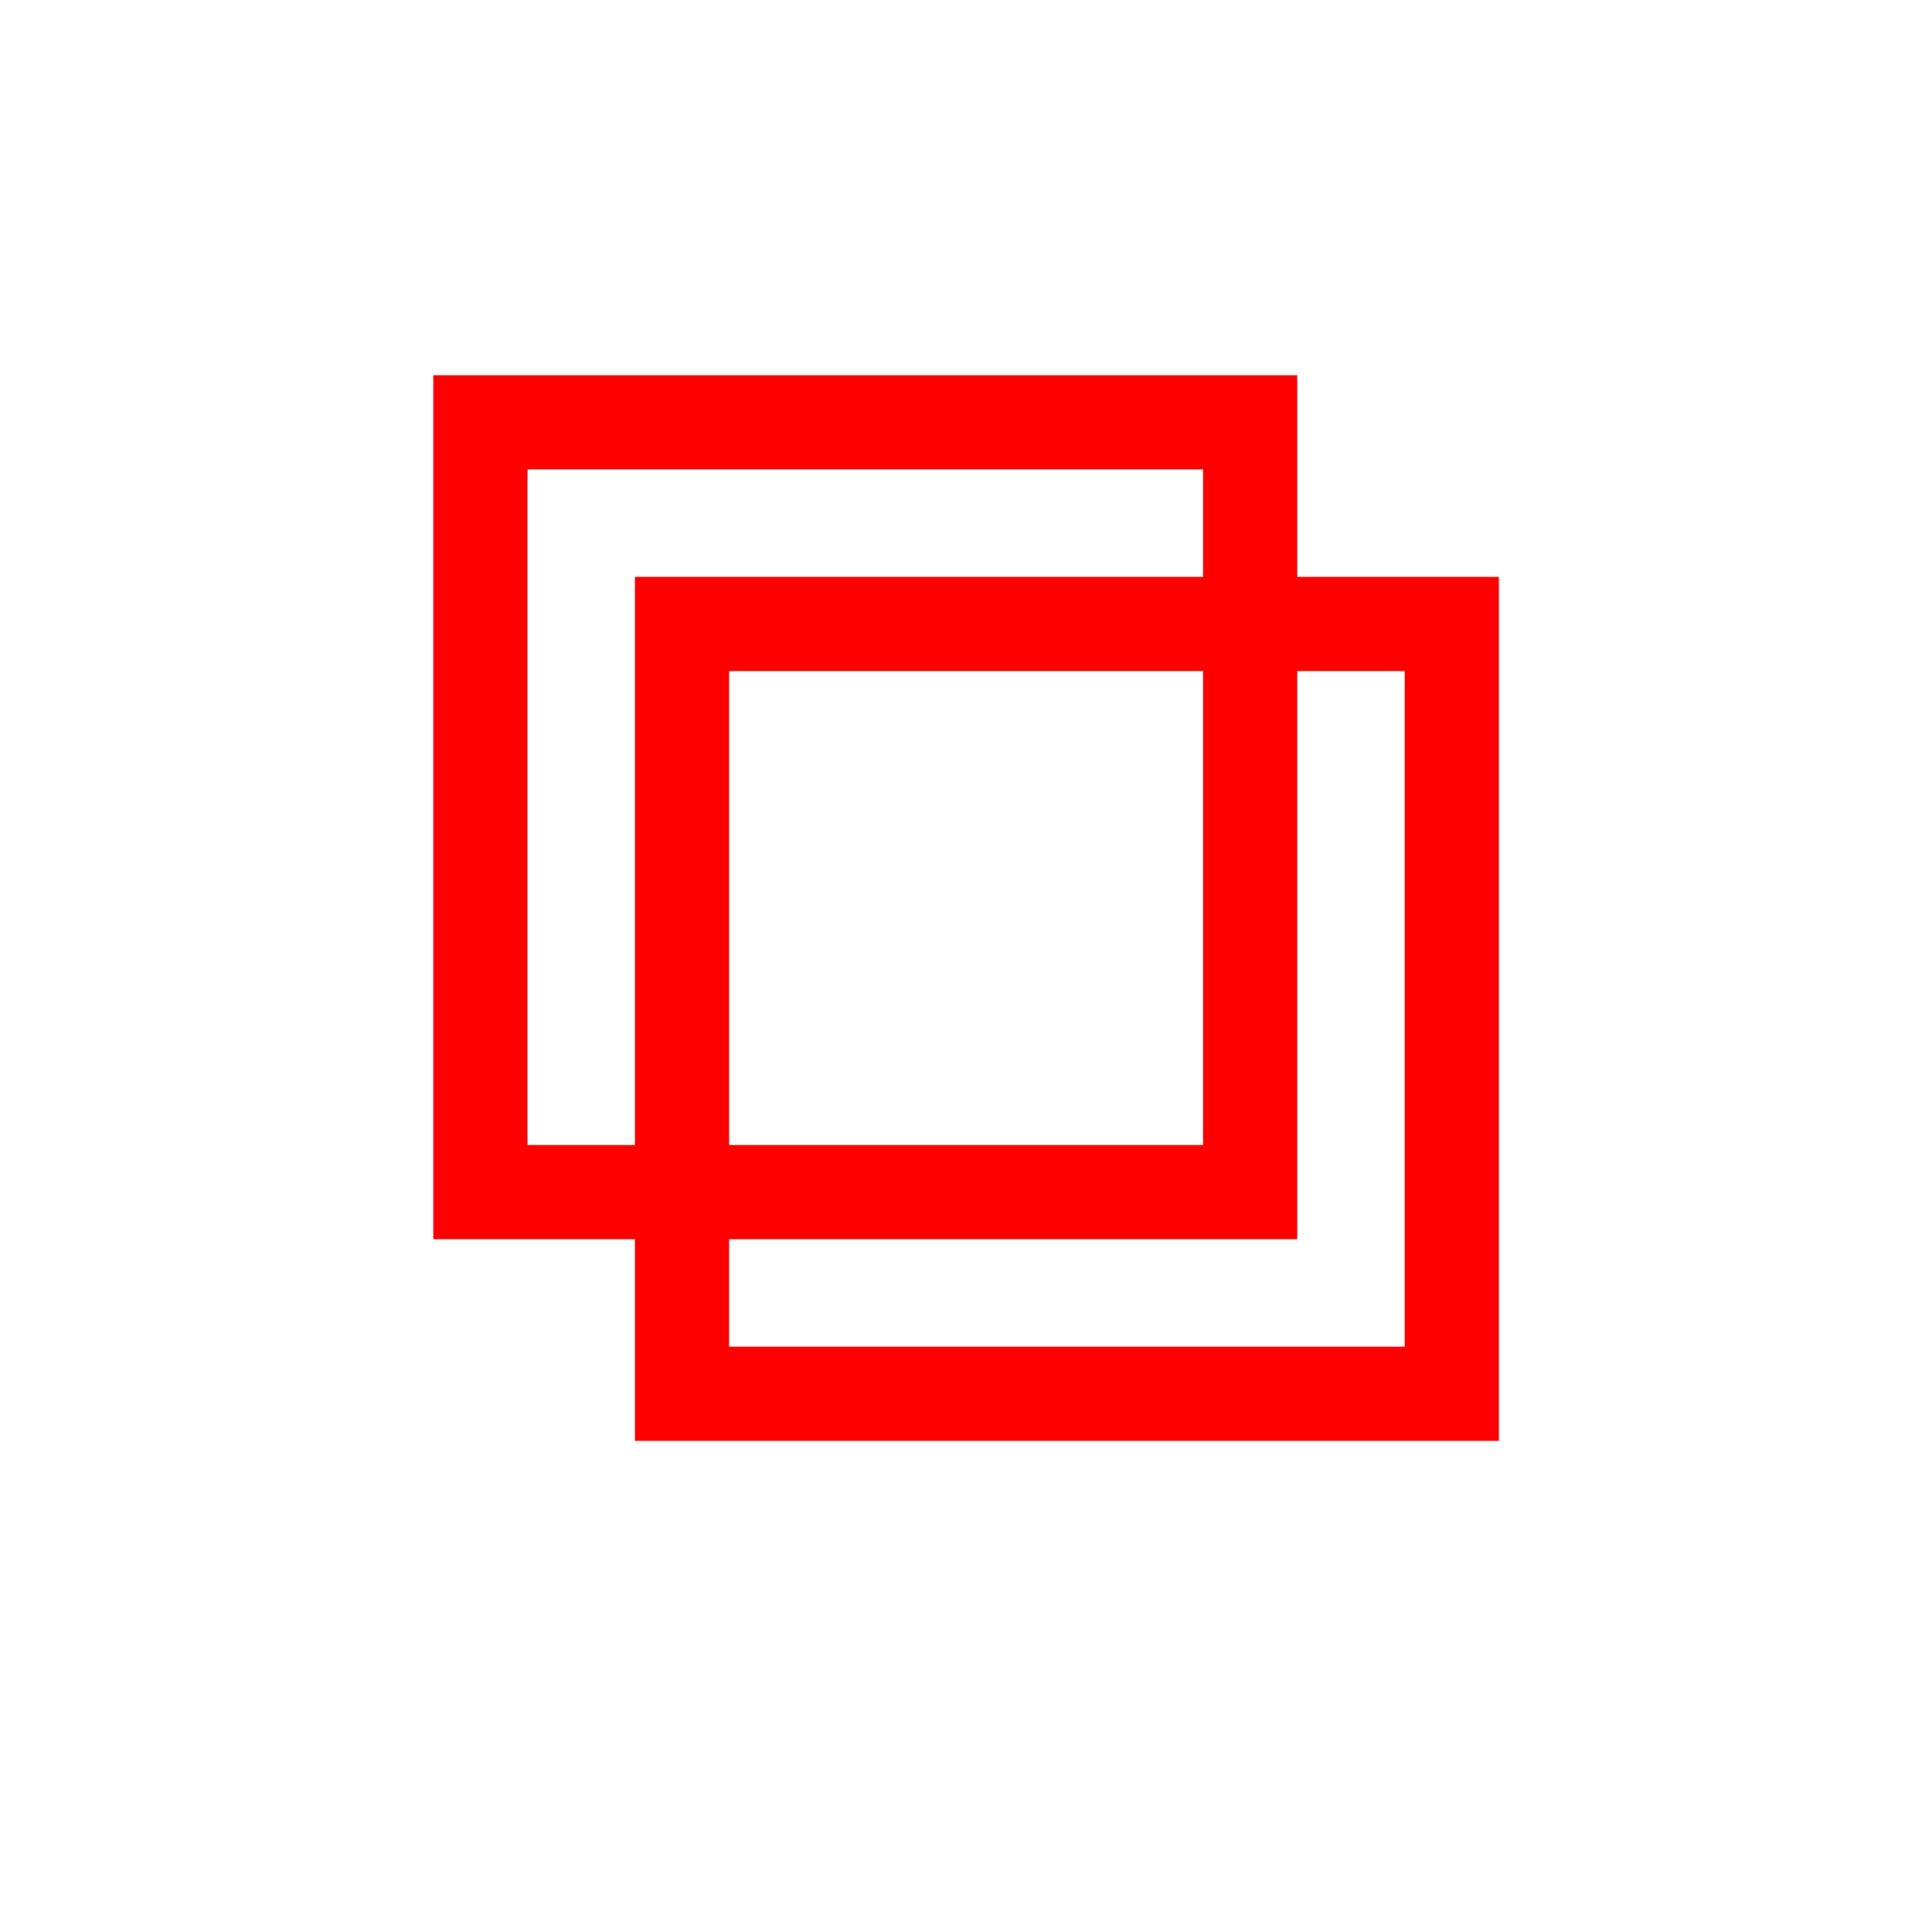
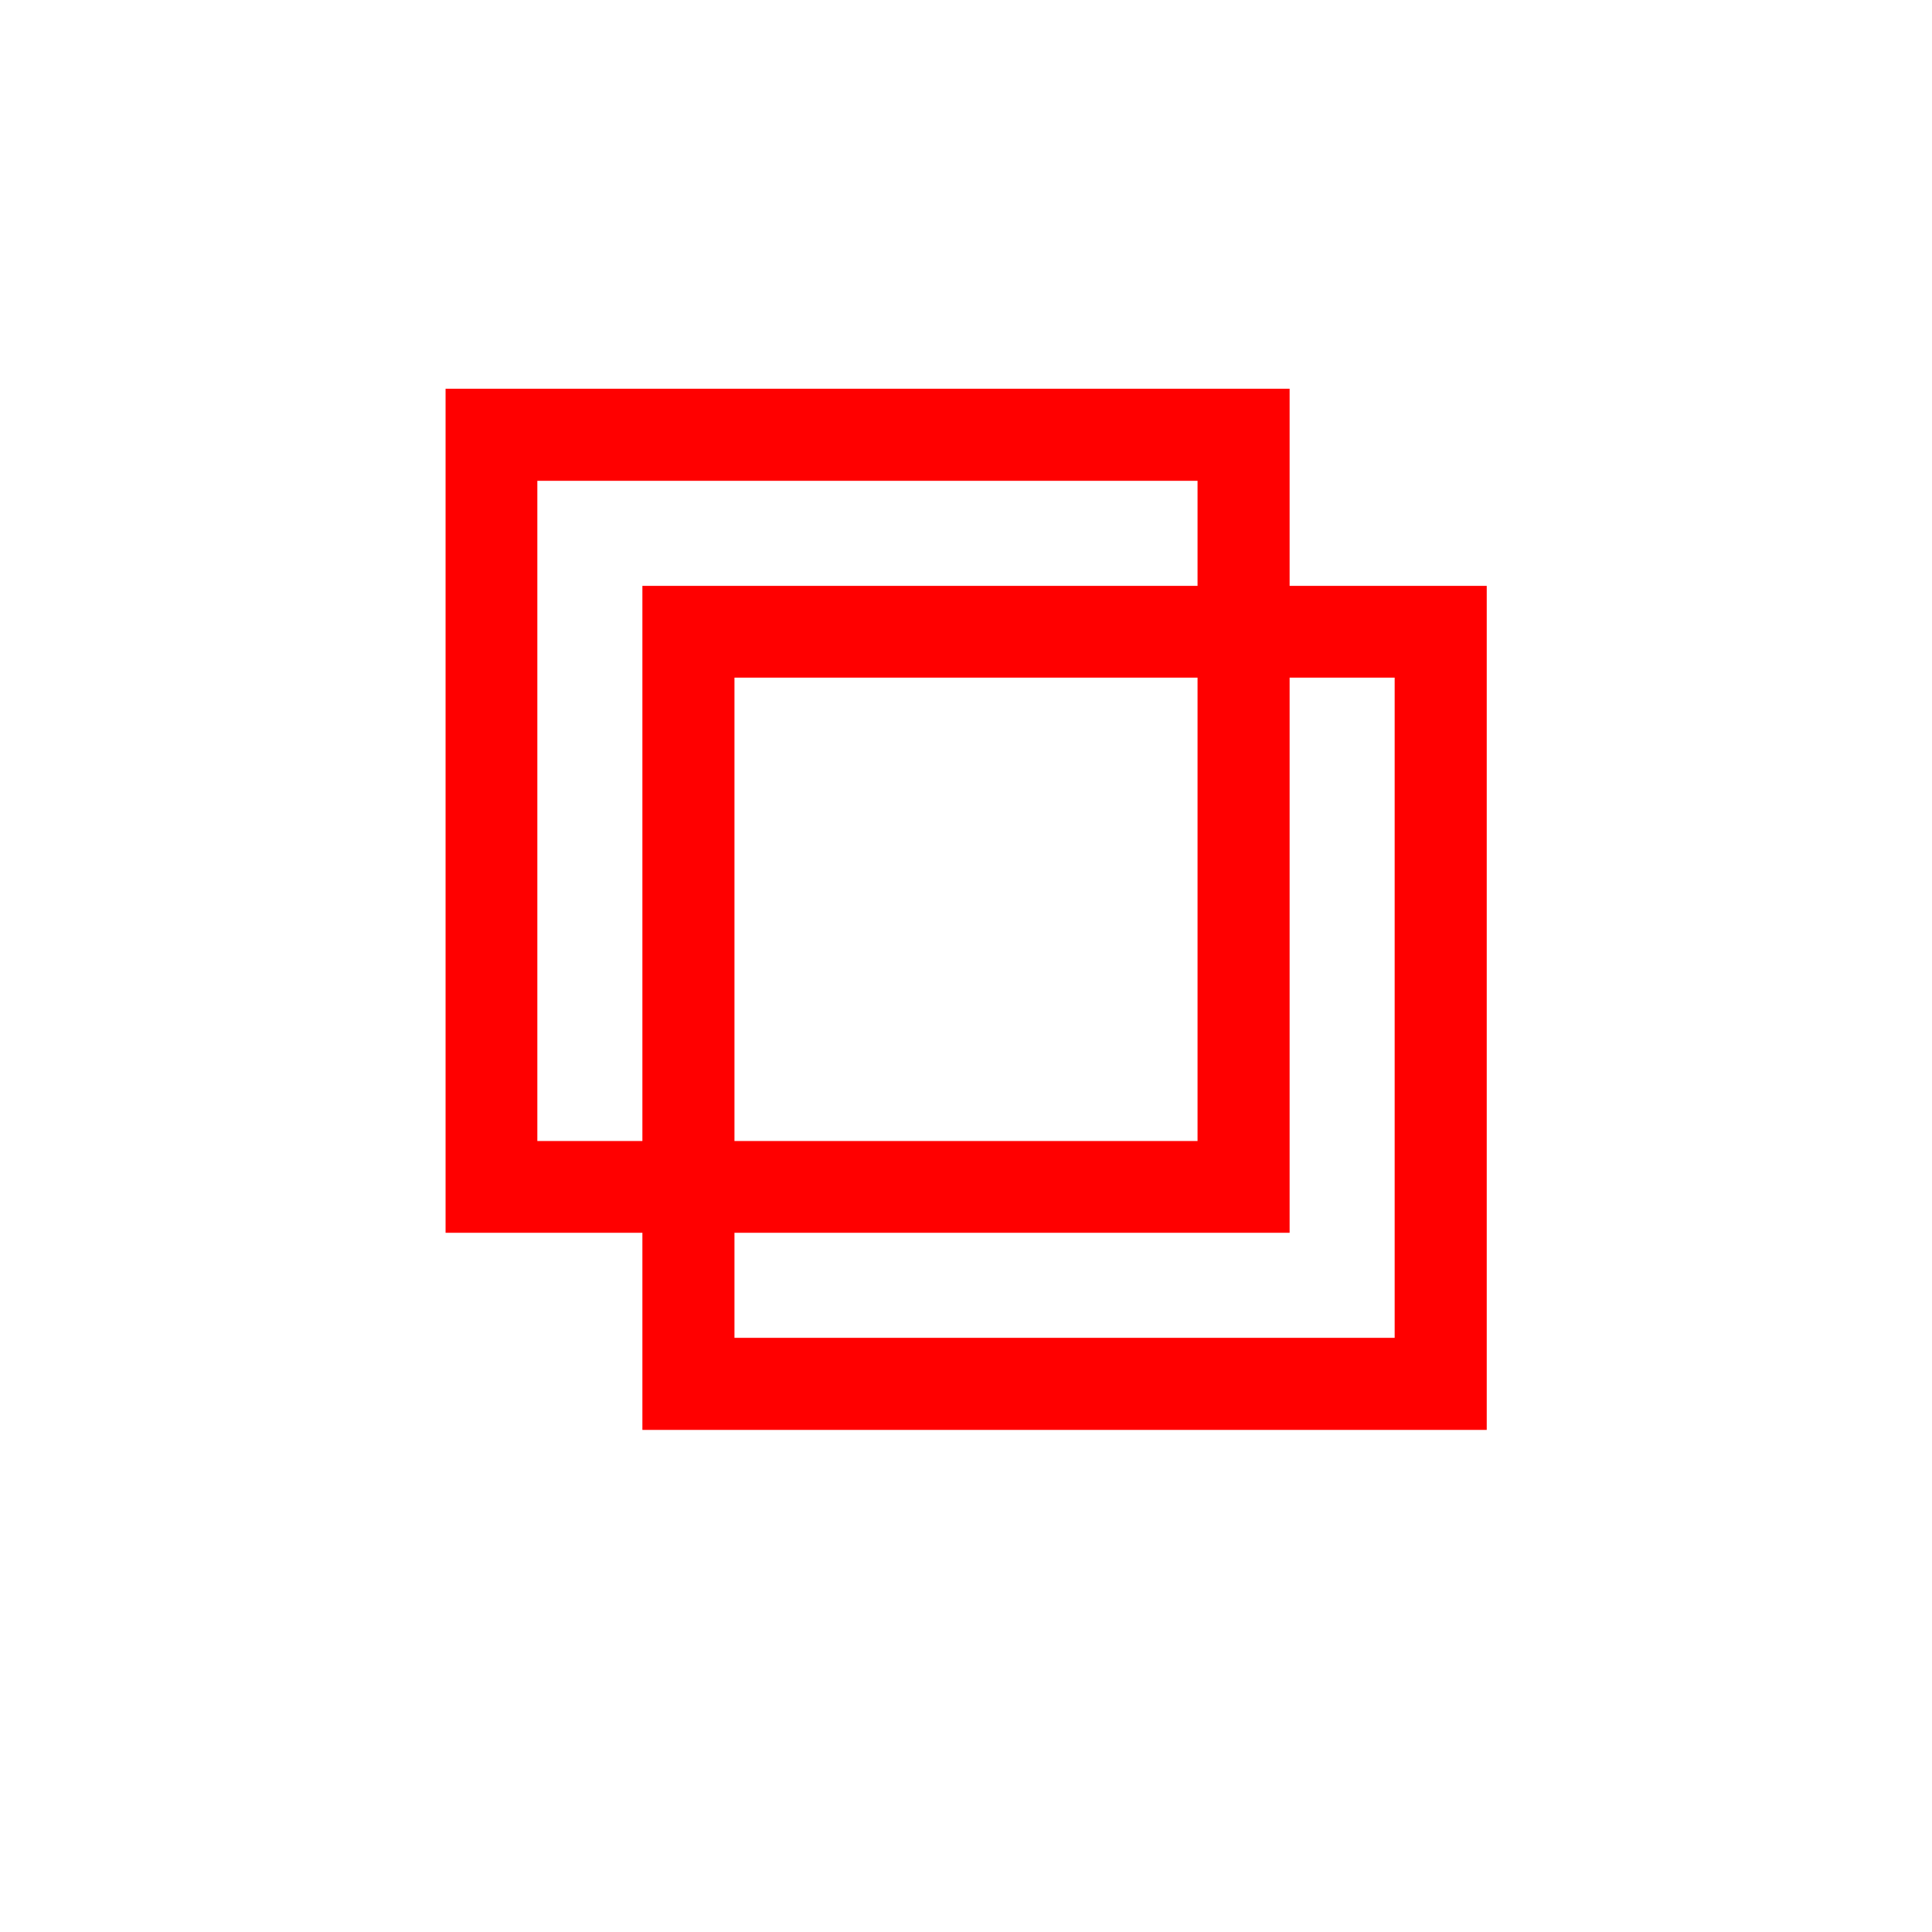
<svg xmlns="http://www.w3.org/2000/svg" viewBox="0 0 100 100">
  <style>
    .symbol {
      fill: red;
      text-anchor: middle;
      dominant-baseline: middle;
      font-family: serif;
    }
  </style>
-   <text x="50" y="50" font-size="87" class="symbol">⧉</text>
+   <text x="50" y="50" font-size="85" class="symbol">⧉</text>
</svg>
